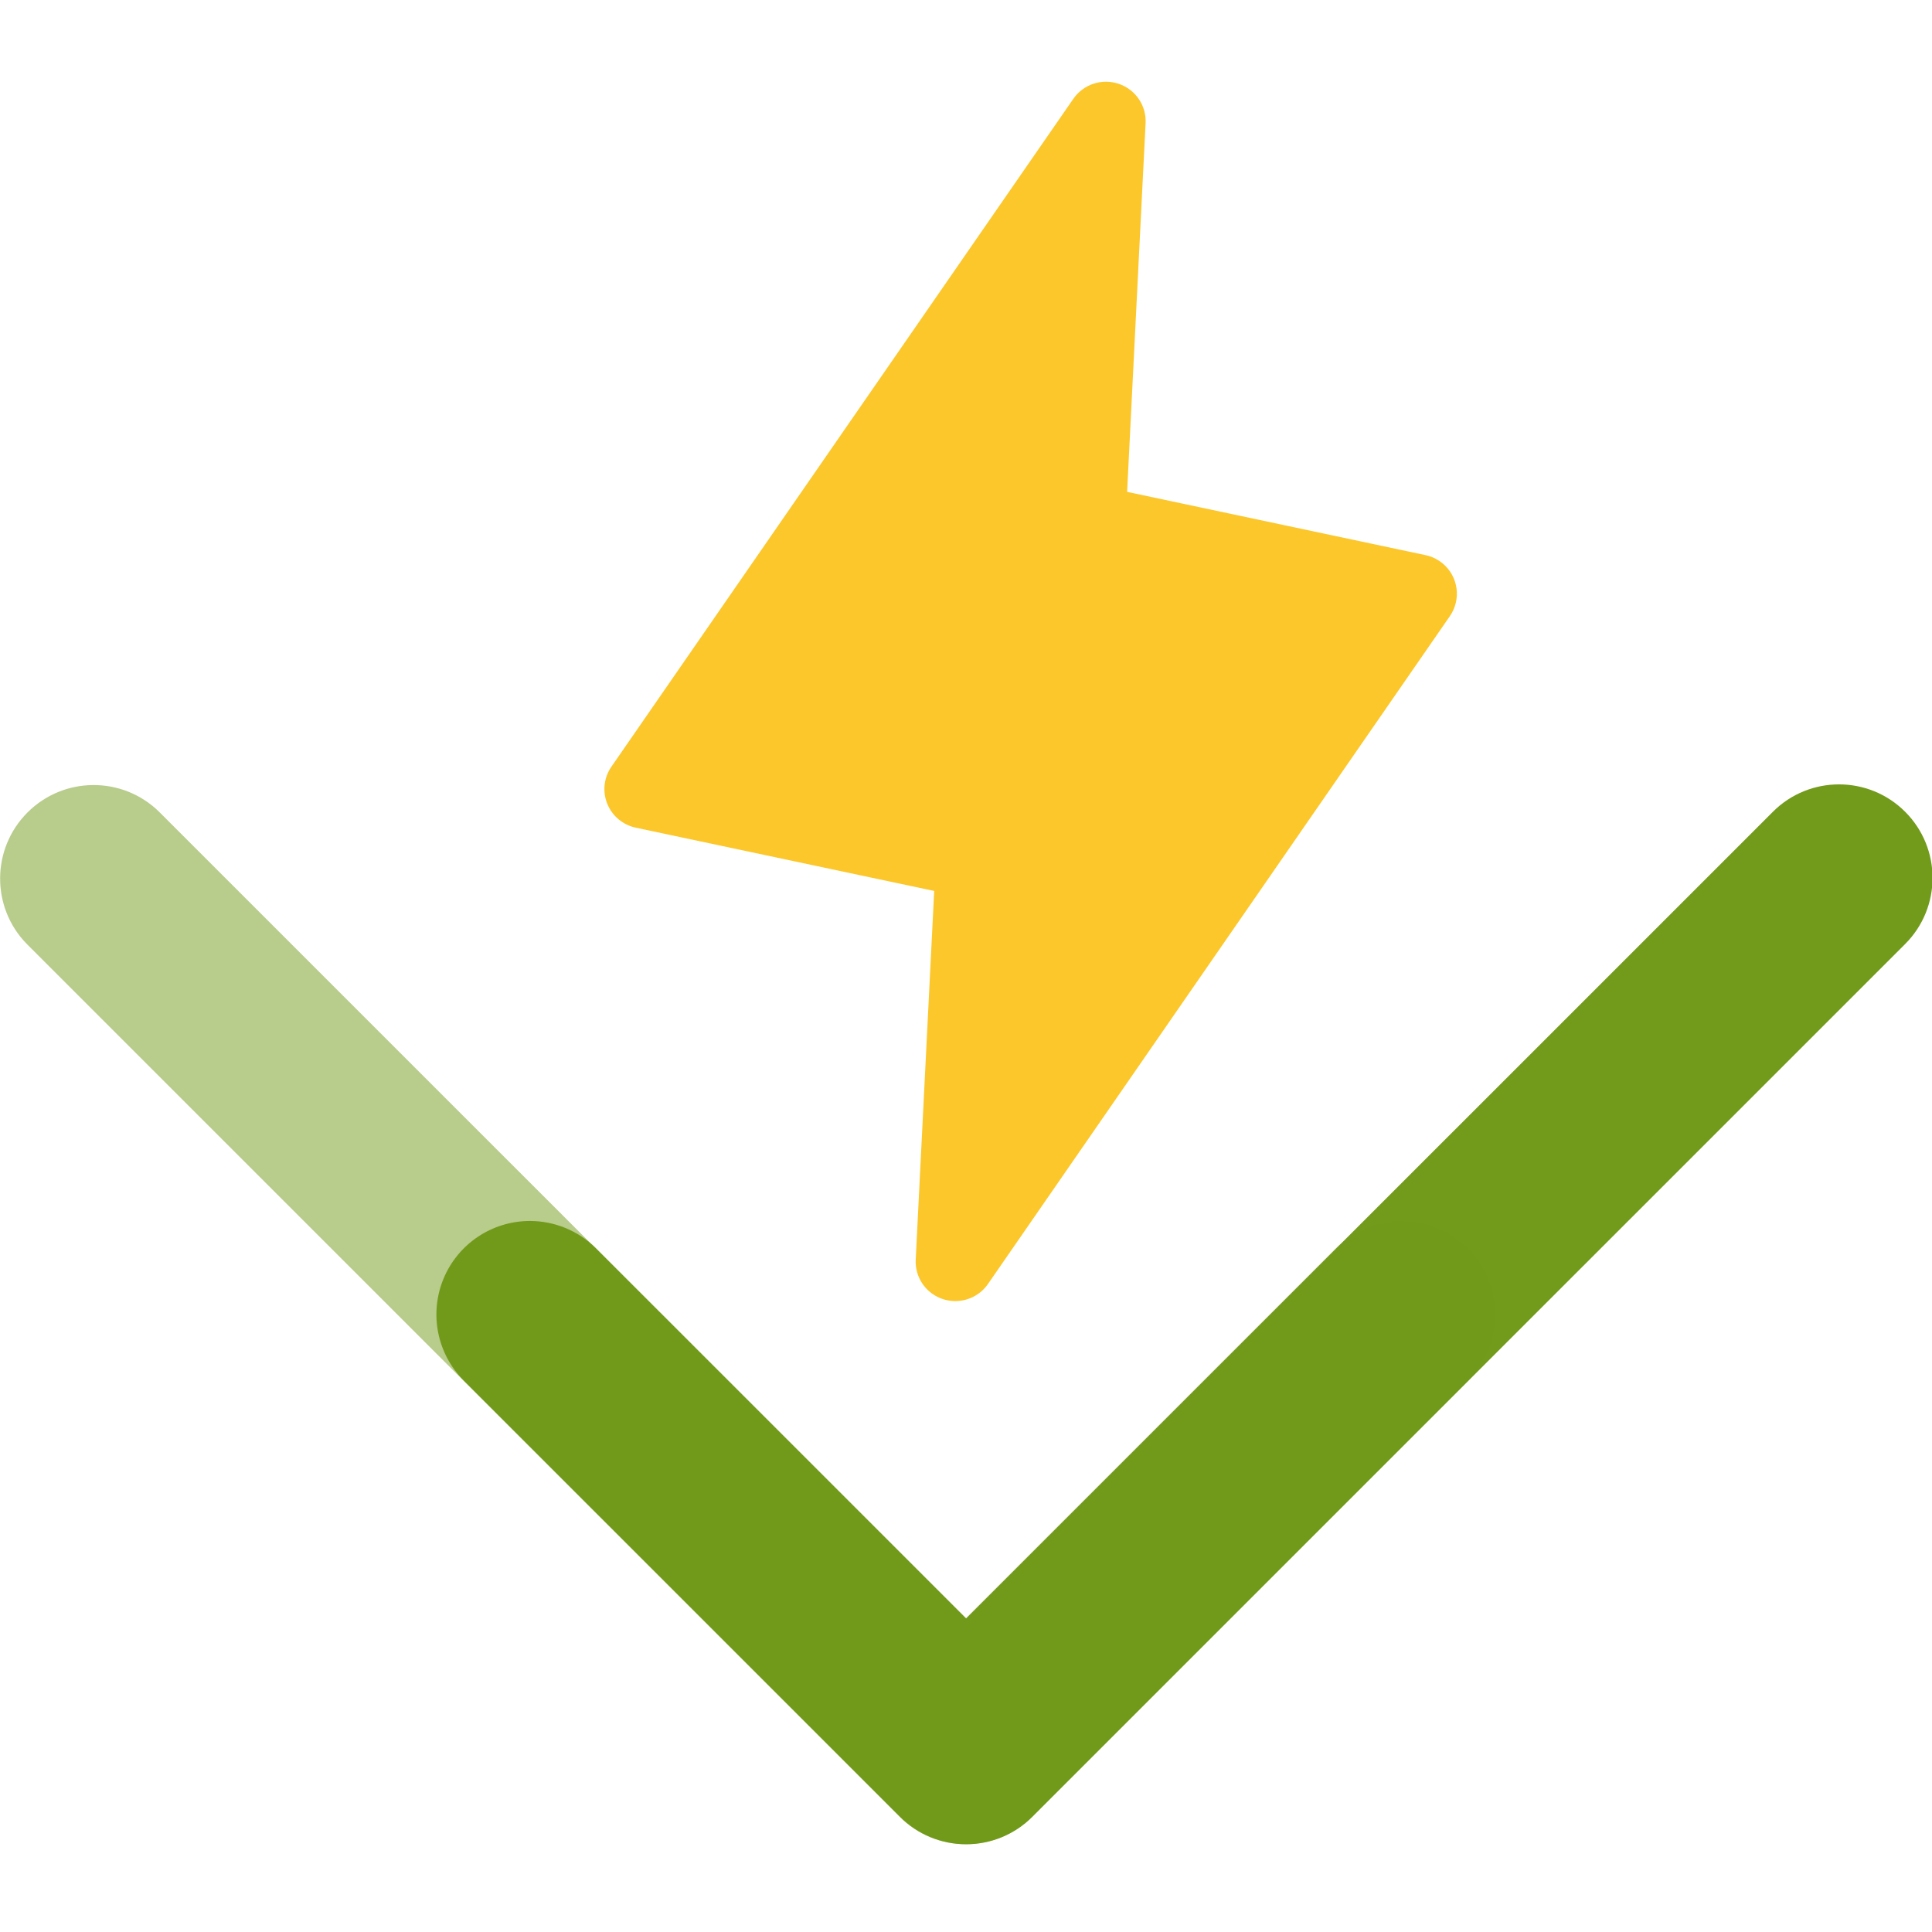
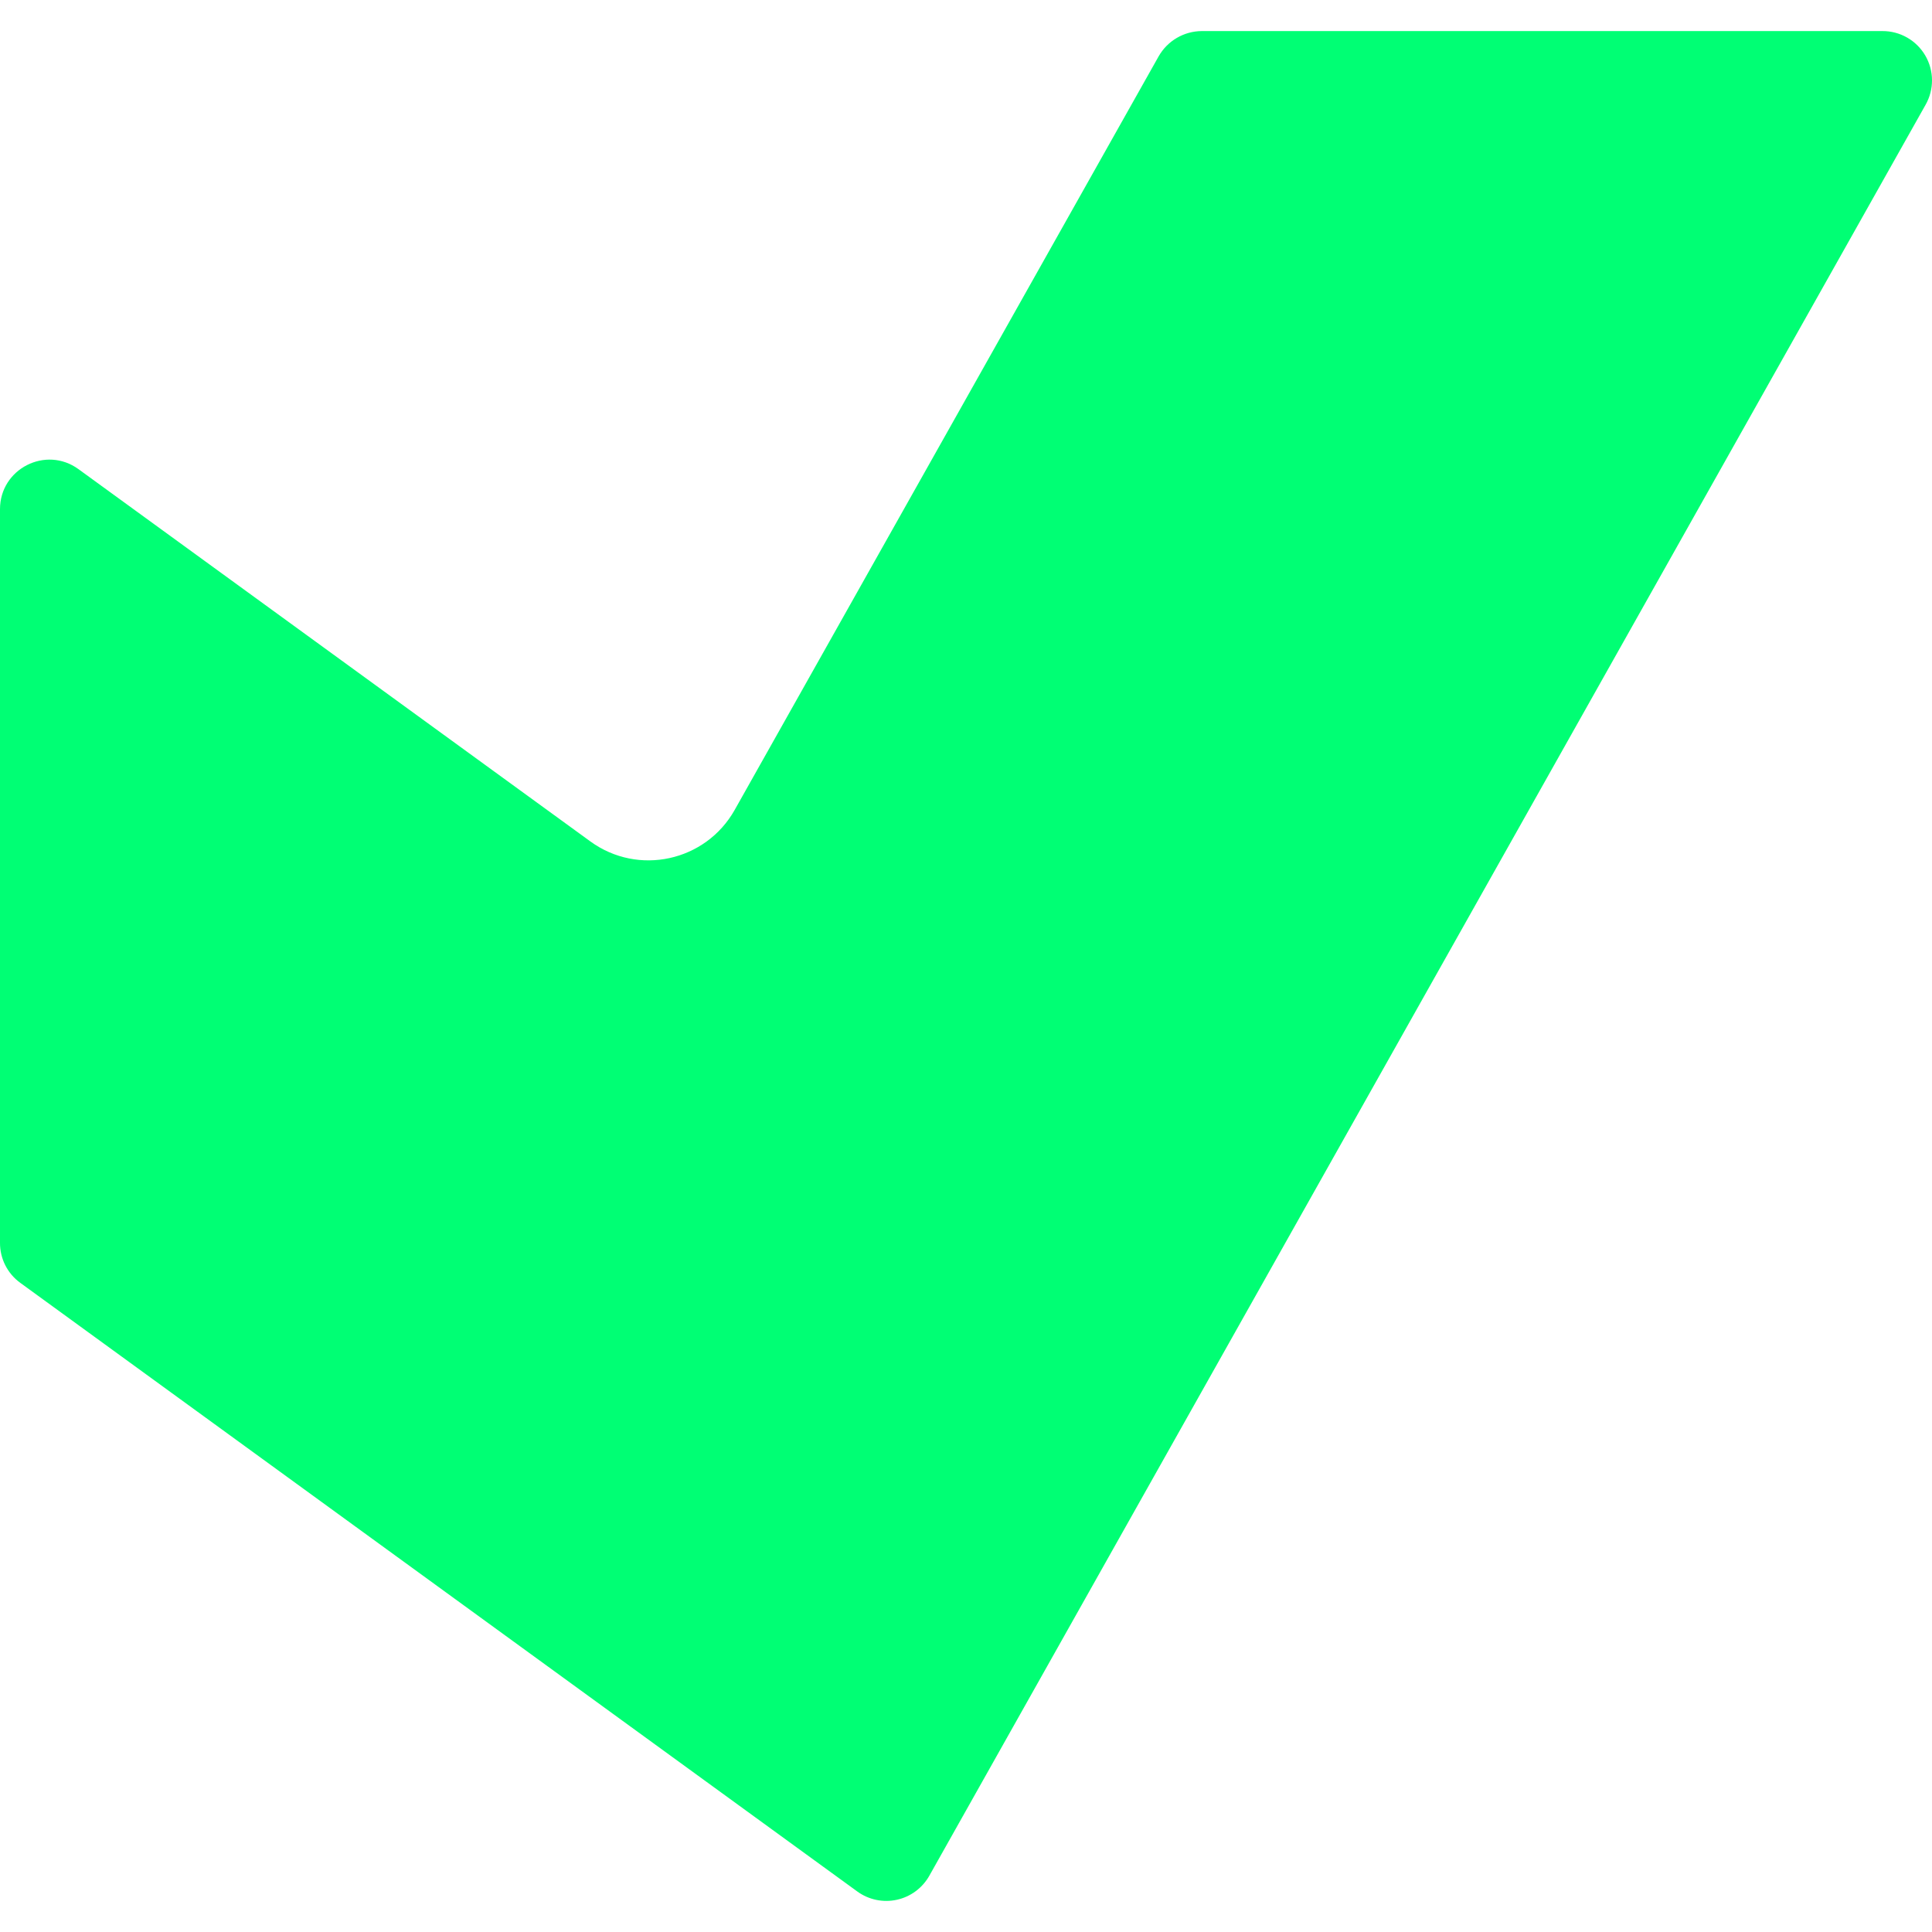
- <svg xmlns="http://www.w3.org/2000/svg" viewBox="0 0 128 128">
-   <path d="m96.058 40.82-30.6 44.244a2.635 2.635 0 0 1-4.339-.007 2.607 2.607 0 0 1-.451-1.601l1.225-24.428-19.772-4.192a2.628 2.628 0 0 1-1.891-1.59 2.603 2.603 0 0 1 .278-2.451l30.6-44.244a2.632 2.632 0 0 1 3.009-.998 2.621 2.621 0 0 1 1.33 1.005c.322.47.48 1.032.451 1.601l-1.224 24.428 19.77 4.192c.423.09.817.282 1.147.56a2.605 2.605 0 0 1 .467 3.48Z" fill="#FCC72B" />
-   <path d="M64.013 122.185a6.19 6.19 0 0 1-4.382-1.815L30.717 91.458a6.195 6.195 0 0 1 4.384-10.565 6.198 6.198 0 0 1 4.378 1.803l24.534 24.53 53.446-53.444a6.195 6.195 0 0 1 8.762 8.762L68.393 120.37a6.175 6.175 0 0 1-4.38 1.815Z" fill="#729B1B" />
-   <path d="M63.988 122.185c.814 0 1.62-.159 2.371-.47a6.191 6.191 0 0 0 2.01-1.345l28.914-28.912a6.193 6.193 0 0 0-.012-8.75 6.197 6.197 0 0 0-8.75-.012l-24.533 24.53L10.54 53.782a6.196 6.196 0 0 0-8.762 8.762l57.828 57.826a6.176 6.176 0 0 0 4.38 1.815Z" fill="#729B1B" fill-opacity=".5" />
+ <svg xmlns="http://www.w3.org/2000/svg" fill="#00FF74" role="img" viewBox="0 0 24 24">
+   <path d="M11.545 23.3a.613.613 0 0 1-.895.197L.252 15.936A.61.61 0 0 1 0 15.439V6.325c0-.502.569-.792.975-.497l6.358 4.624c.594.433 1.432.25 1.793-.39L14.393.7a.62.62 0 0 1 .535-.314h8.455a.613.613 0 0 1 .537.916z" />
</svg>
